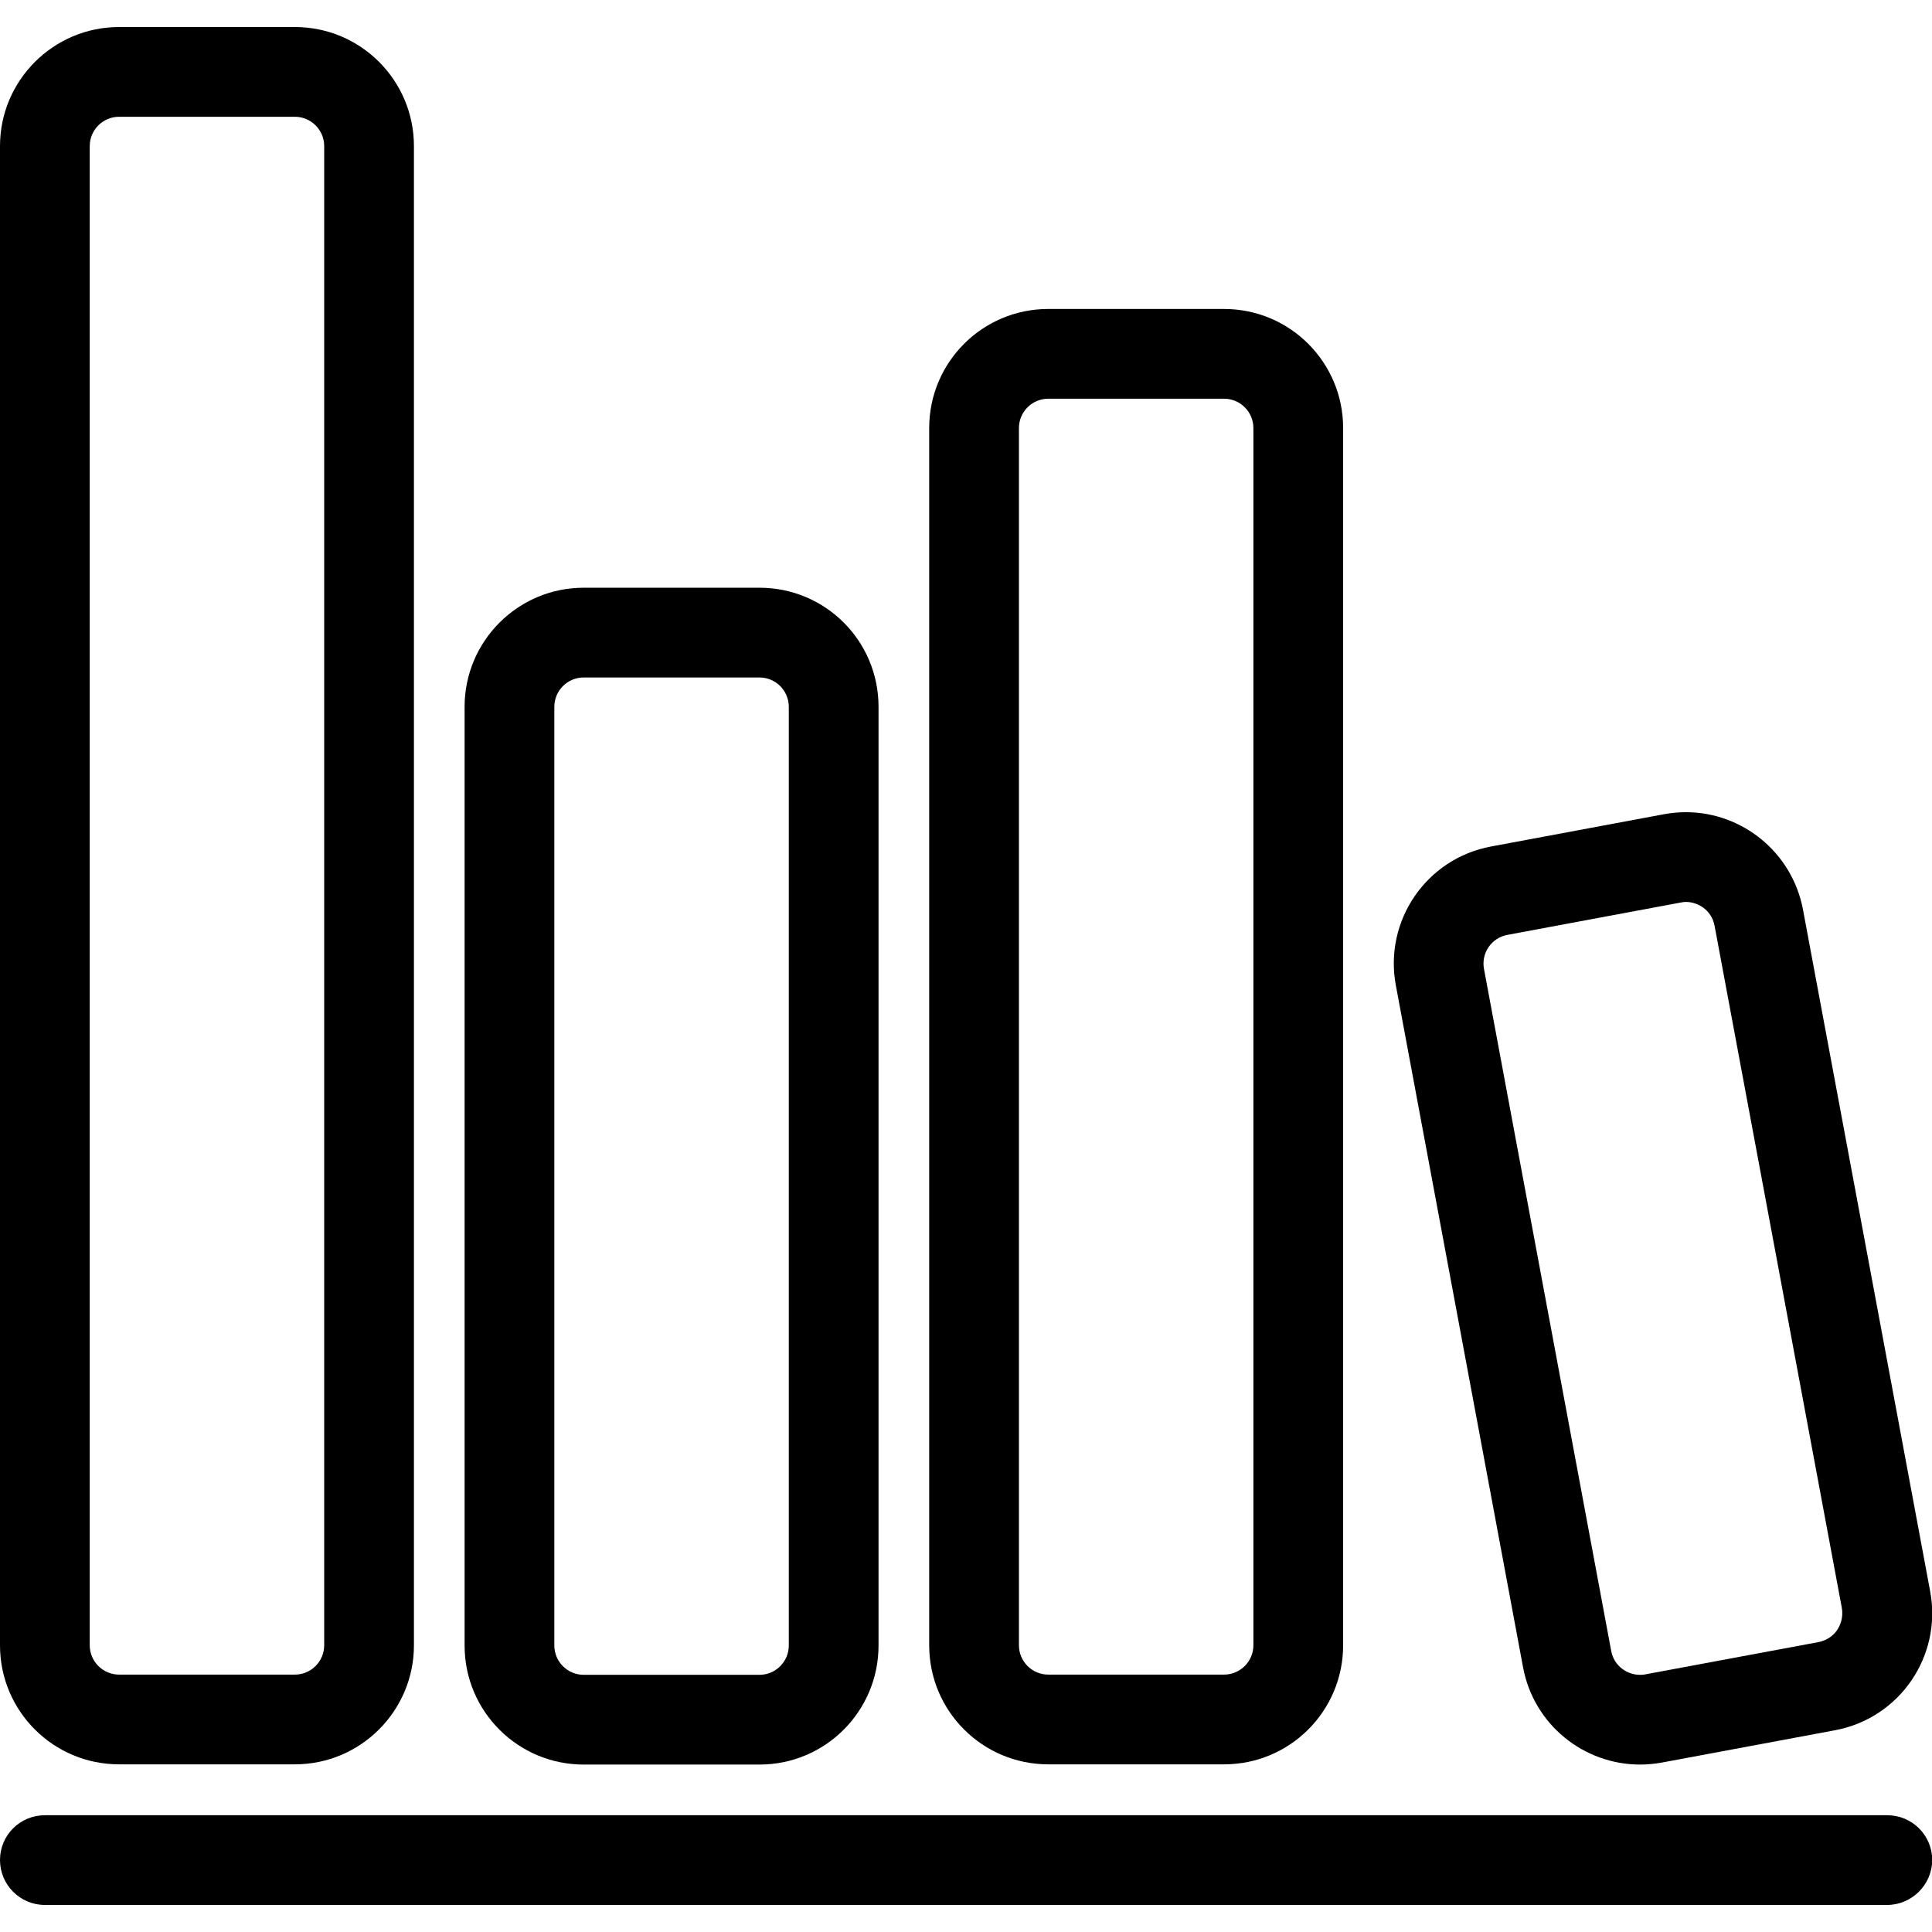
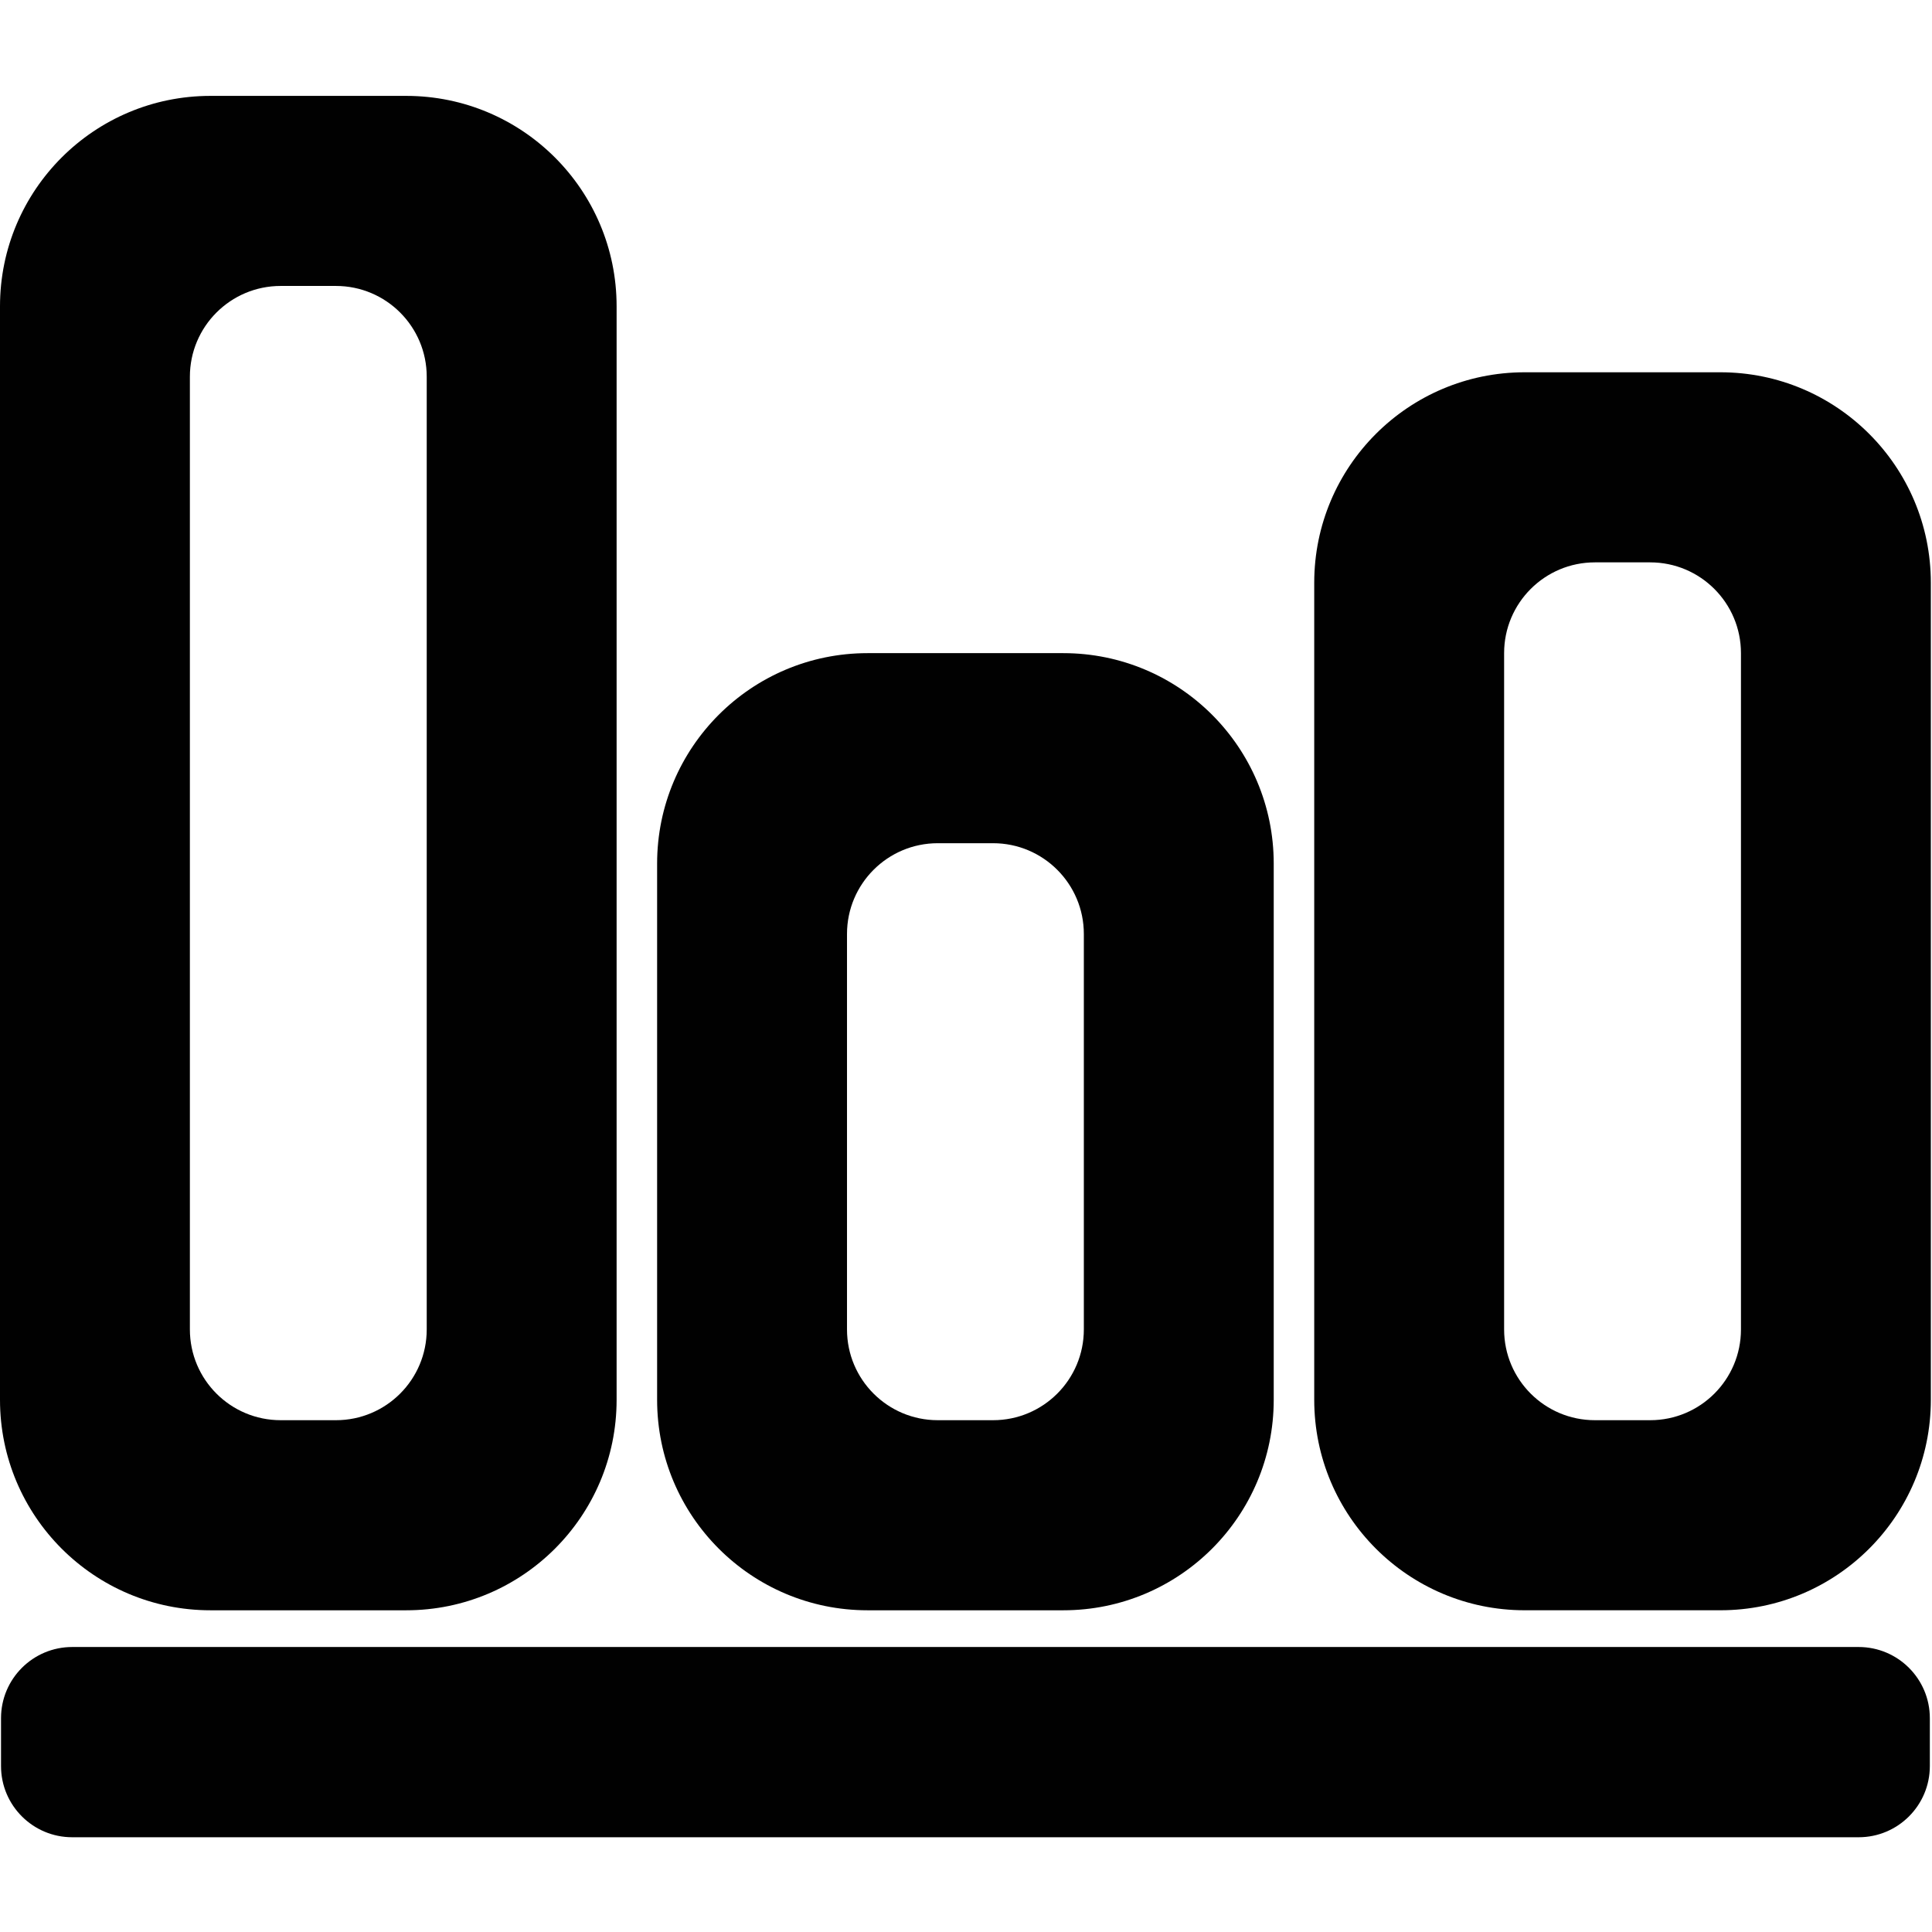
- <svg xmlns="http://www.w3.org/2000/svg" version="1.1" id="Layer_2_00000080887677043308478240000008140713756436233118_" x="0px" y="0px" viewBox="0 0 850.4 850.4" style="enable-background:new 0 0 850.4 850.4;" xml:space="preserve">
-   <g>
-     <path d="M129.8,51.4c7.1,0,12.9,5.8,12.9,12.9v659.9c0,7.1-5.8,12.9-12.9,12.9H52.4c-7.1,0-12.9-5.8-12.9-12.9V64.3   c0-7.1,5.8-12.9,12.9-12.9H129.8 M129.8,11.9H52.4C23.5,11.9,0,35.4,0,64.3v659.9c0,29,23.5,52.4,52.4,52.4h77.4   c28.9,0,52.4-23.5,52.4-52.4V64.3C182.2,35.4,158.8,11.9,129.8,11.9C129.8,11.9,129.8,11.9,129.8,11.9z" />
-     <path d="M334.3,298.2c7.1,0,12.9,5.8,12.9,12.9v413.2c0,7.1-5.8,12.9-12.9,12.9h-77.4c-7.1,0-12.9-5.8-12.9-12.9V311.1   c0-7.1,5.8-12.9,12.9-12.9L334.3,298.2 M334.3,258.7h-77.4c-28.9,0-52.4,23.5-52.4,52.4v413.2c0,29,23.5,52.4,52.4,52.4h77.4   c29,0,52.4-23.5,52.4-52.4V311.1C386.7,282.1,363.3,258.7,334.3,258.7L334.3,258.7L334.3,258.7z" />
-     <path d="M742.1,397c5.3,0,11.3,3.6,12.6,10.5l56,300.2c0.8,4.6-0.9,8-2,9.7c-1.1,1.7-3.7,4.5-8.3,5.4L724.2,737   c-0.8,0.2-1.6,0.2-2.4,0.2c-5.3,0-11.3-3.6-12.6-10.5l-56-300.2c-1.3-7,3.3-13.7,10.3-15l76.1-14.2   C740.5,397.1,741.3,397,742.1,397L742.1,397 M742.1,357.5c-3.2,0-6.4,0.3-9.7,0.9l-76.1,14.2c-28.5,5.3-47.2,32.7-41.9,61.1   l56,300.2c4.7,25.2,26.7,42.8,51.5,42.8c3.2,0,6.4-0.3,9.7-0.9l76.1-14.2c28.5-5.3,47.2-32.7,41.9-61.1l-56-300.2   C788.8,375.1,766.8,357.5,742.1,357.5L742.1,357.5L742.1,357.5z" />
-     <path d="M538.8,175.5c7.1,0,12.9,5.8,12.9,12.9v535.8c0,7.1-5.8,12.9-12.9,12.9h-77.4c-7.1,0-12.9-5.8-12.9-12.9V188.4   c0-7.1,5.8-12.9,12.9-12.9L538.8,175.5 M538.8,136h-77.4c-29,0-52.4,23.5-52.4,52.4v535.8c0,29,23.5,52.4,52.4,52.4h77.4   c29,0,52.4-23.5,52.4-52.4V188.4C591.2,159.5,567.8,136,538.8,136L538.8,136z" />
-     <path d="M830.6,838.5H19.8C8.8,838.5,0,829.6,0,818.7l0,0C0,807.8,8.8,799,19.8,799h810.9c10.9,0,19.8,8.8,19.8,19.8l0,0   C850.4,829.6,841.5,838.5,830.6,838.5z" />
-   </g>
+ <svg xmlns="http://www.w3.org/2000/svg" id="Layer_36" data-name="Layer 36" viewBox="0 0 850.89 850.9">
+   <defs>
+     <style>
+       .cls-1 {
+         fill: #010101;
+         stroke-width: 0px;
+       }
+     </style>
+   </defs>
+   <rect class="cls-1" x="383.3" y="342.52" width="83.79" height="849.5" rx="31.36" ry="31.36" transform="translate(1192.47 342.08) rotate(90)" />
+   <path class="cls-1" d="M178.89,42.23h-86.2C41.5,42.23,0,83.72,0,134.91v481.61C0,667.71,41.5,709.21,92.69,709.21h86.2c51.19,0,92.68-41.5,92.68-92.69V134.91c0-51.19-41.49-92.68-92.68-92.68ZM187.94,585.52c0,22.08-17.9,39.97-39.98,39.97h-24.35c-22.08,0-39.98-17.89-39.98-39.97V165.92c0-22.08,17.9-39.98,39.98-39.98h24.35c22.08,0,39.98,17.9,39.98,39.98v419.6Z" />
+   <path class="cls-1" d="M468.3,287.66h-86.2c-51.19,0-92.69,41.49-92.69,92.68v236.18c0,51.19,41.5,92.69,92.69,92.69h86.2c51.19,0,92.68-41.5,92.68-92.69v-236.18c0-51.19-41.49-92.68-92.68-92.68ZM477.35,585.52c0,22.08-17.9,39.97-39.98,39.97h-24.35c-22.08,0-39.98-17.89-39.98-39.97v-174.17c0-22.08,17.9-39.98,39.98-39.98h24.35c22.08,0,39.98,17.9,39.98,39.98v174.17Z" />
+   <path class="cls-1" d="M757.71,163.96h-86.2c-51.19,0-92.69,41.49-92.69,92.68v359.87c0,51.19,41.5,92.69,92.69,92.69h86.2c51.19,0,92.68-41.5,92.68-92.69v-359.87c0-51.19-41.49-92.68-92.68-92.68ZM766.76,585.52c0,22.08-17.9,39.97-39.98,39.97h-24.35c-22.08,0-39.98-17.89-39.98-39.97v-297.86c0-22.08,17.9-39.98,39.98-39.98h24.35c22.08,0,39.98,17.9,39.98,39.98v297.86Z" />
</svg>
